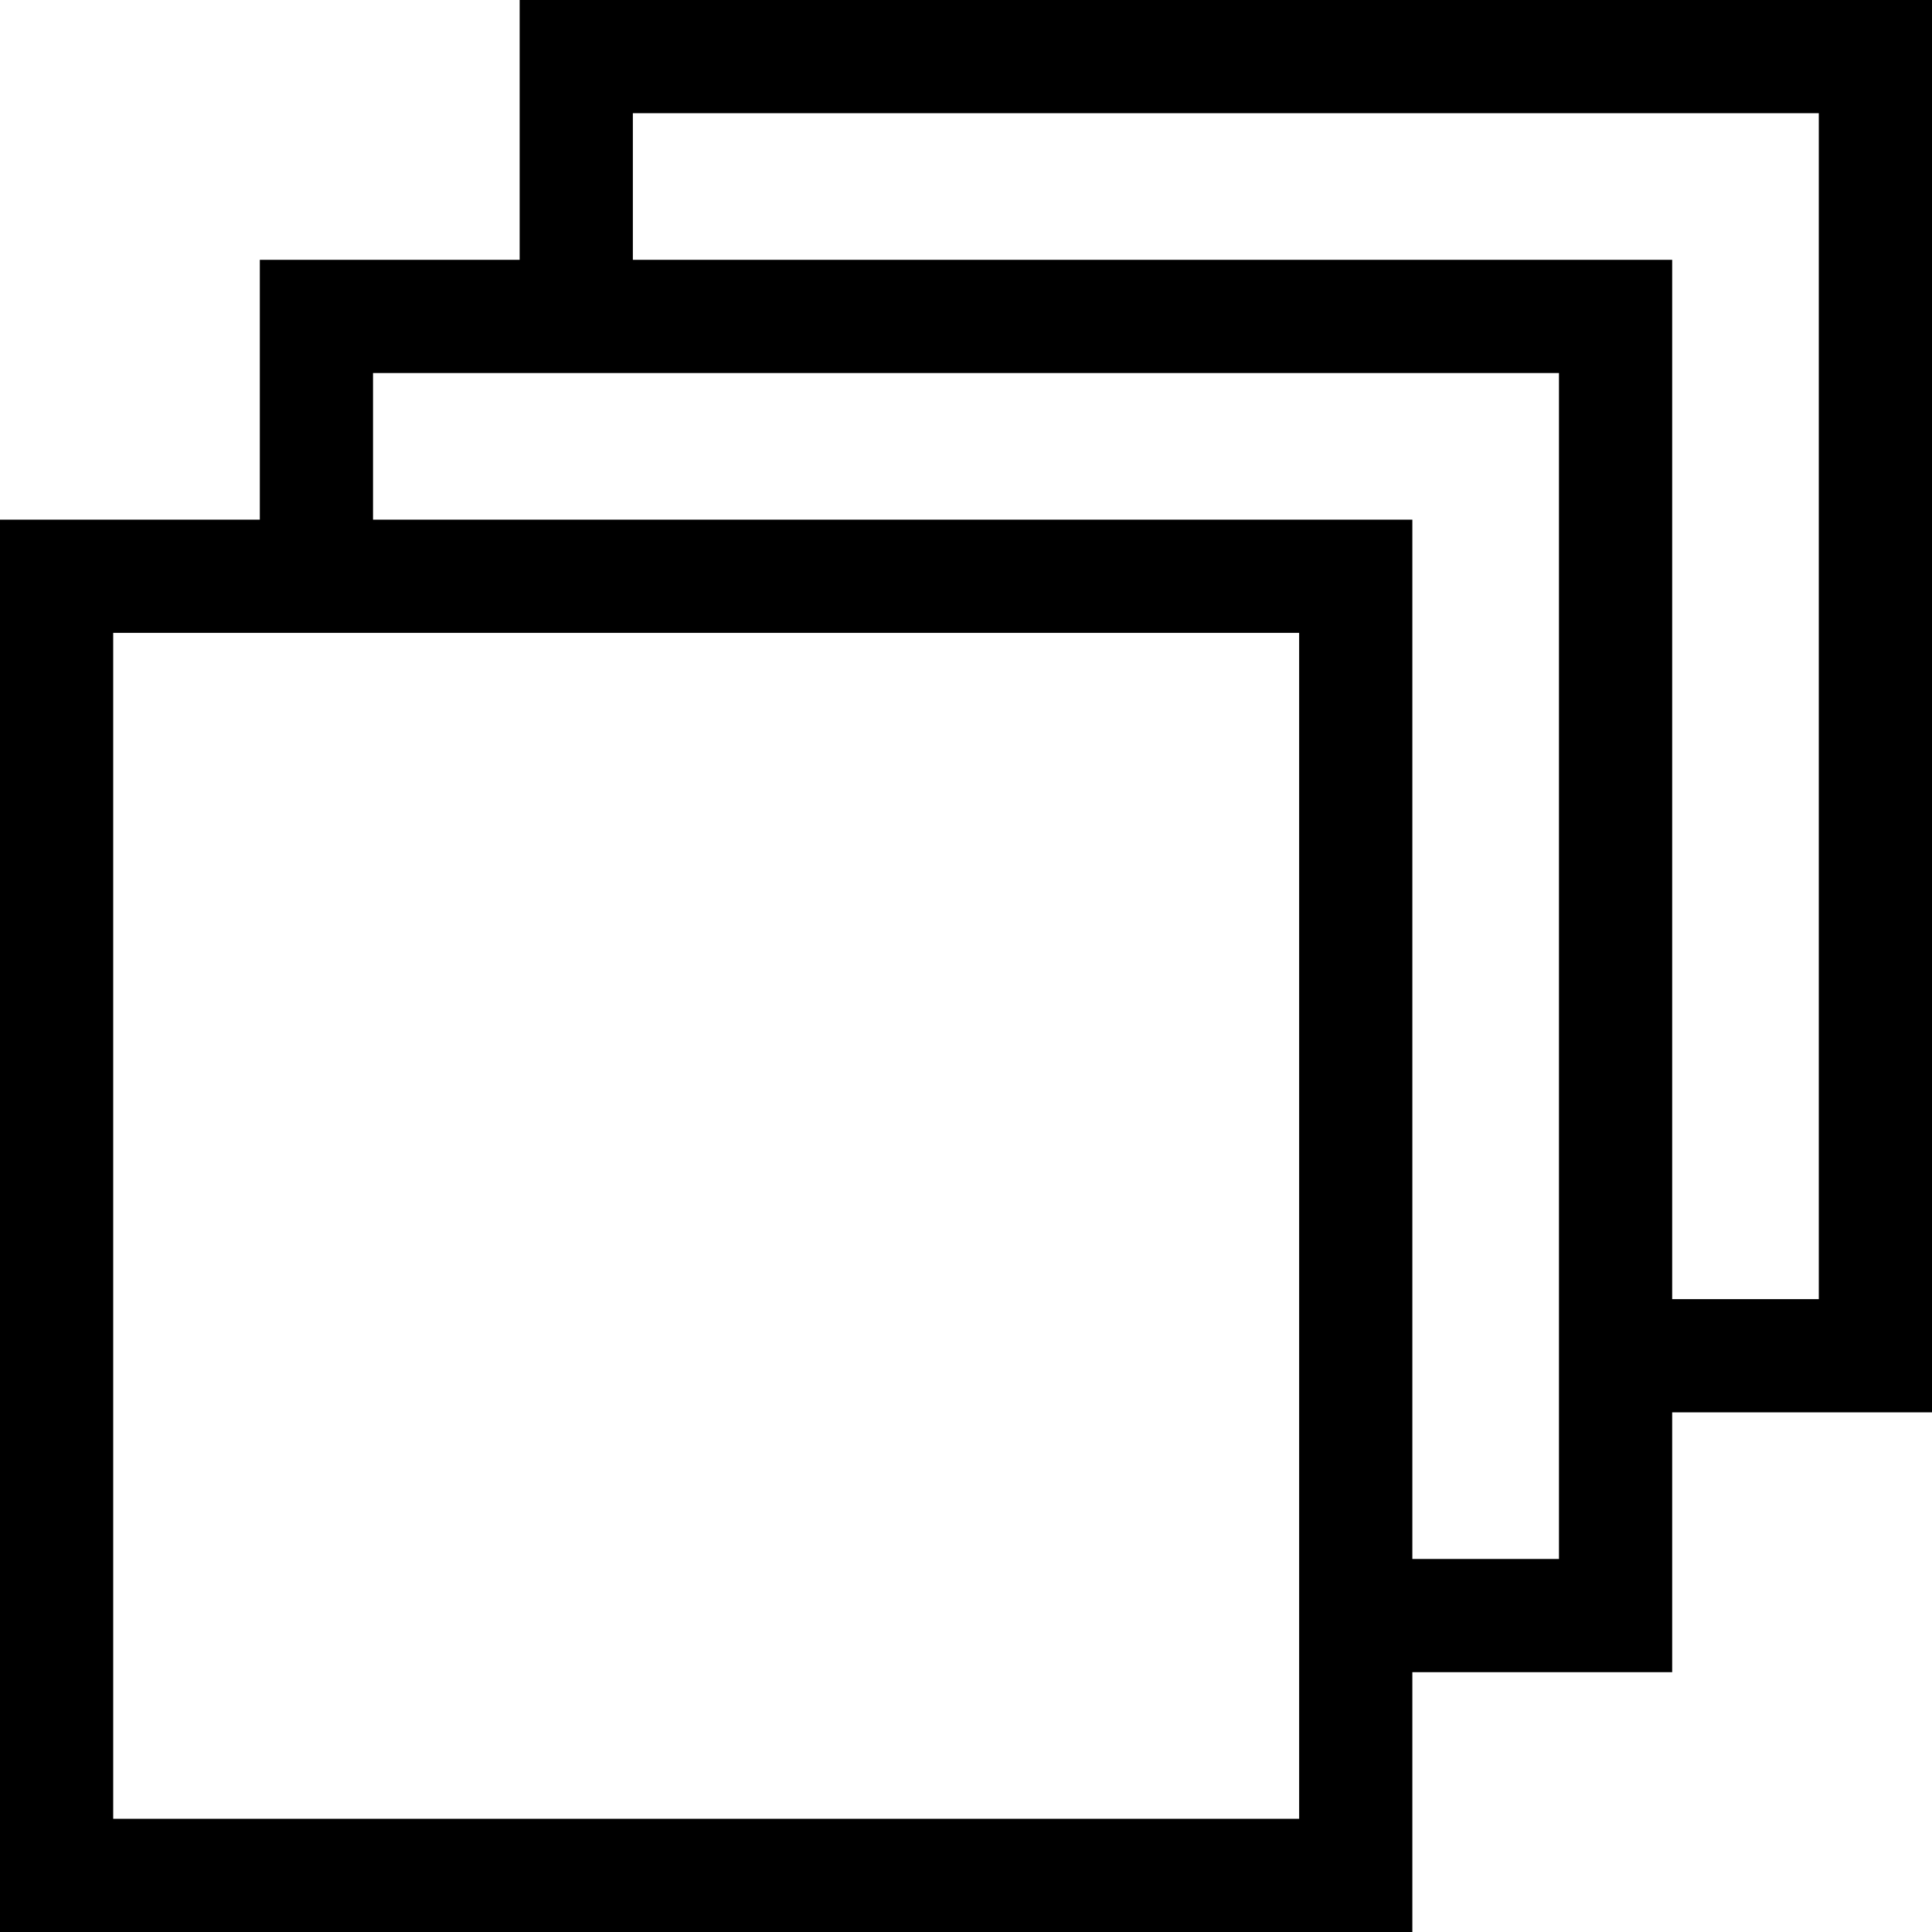
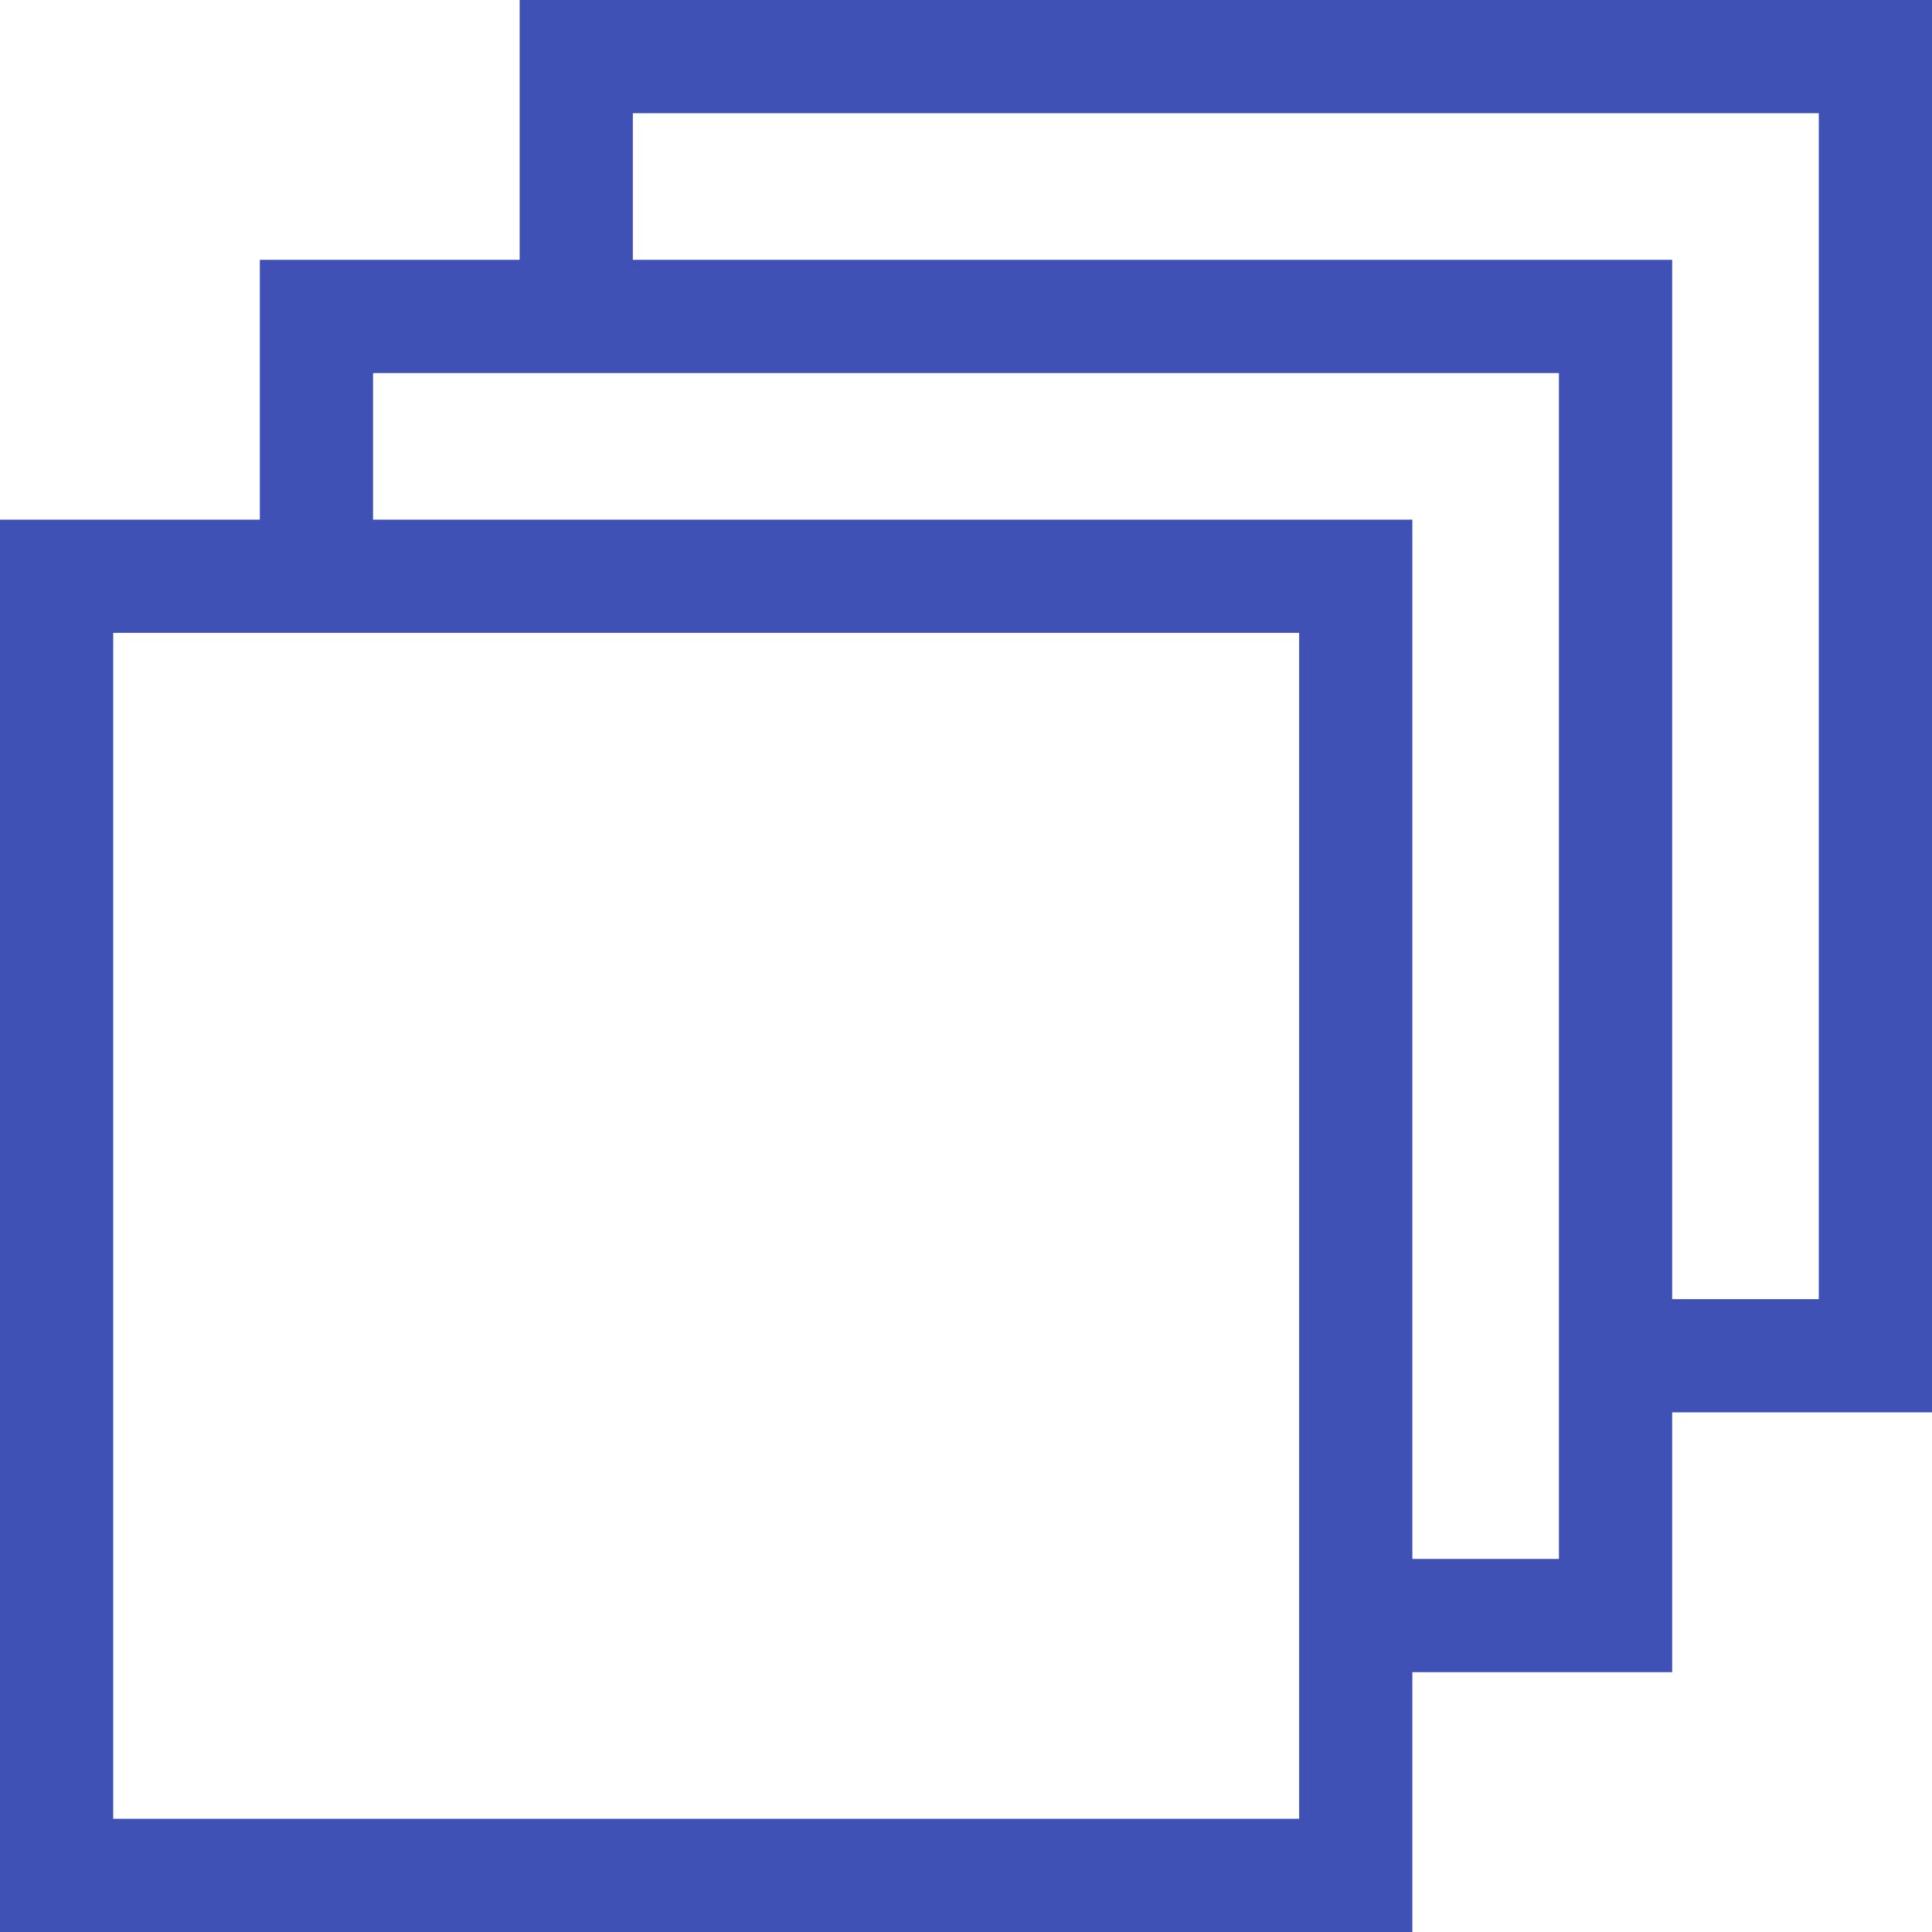
- <svg xmlns="http://www.w3.org/2000/svg" id="Capa_1" enable-background="new 0 0 512 512" height="512" viewBox="0 0 512 512" width="512">
-   <path d="m512 0h-374.286v68.857h-68.857v68.856h-68.857v374.287h374.286v-68.857h68.857v-68.856h68.857zm-167.714 482h-314.286v-314.286h314.286zm68.857-68.857h-38.857v-275.429h-275.429v-38.857h314.286zm68.857-68.857h-38.857v-275.429h-275.429v-38.857h314.286z" />
+ <svg xmlns="http://www.w3.org/2000/svg" viewBox="0 0 512 512" width="512" height="512">
+   <style>
+ 		tspan { white-space:pre }
+ 		.shp0 { fill: #3f51b5 } 
+ 	</style>
+   <path id="Layer" fill-rule="evenodd" class="shp0" d="M512 374.29L443.14 374.29L443.14 443.14L374.29 443.14L374.29 512L0 512L0 137.71L68.86 137.71L68.86 68.86L137.71 68.86L137.71 0L512 0L512 374.29ZM344.29 167.71L30 167.71L30 482L344.29 482L344.29 167.71ZM413.14 98.86L98.86 98.86L98.86 137.71L374.29 137.71L374.29 413.14L413.14 413.14L413.14 98.86ZM482 30L167.71 30L167.71 68.86L443.14 68.86L443.14 344.29L482 344.29L482 30Z" />
</svg>
